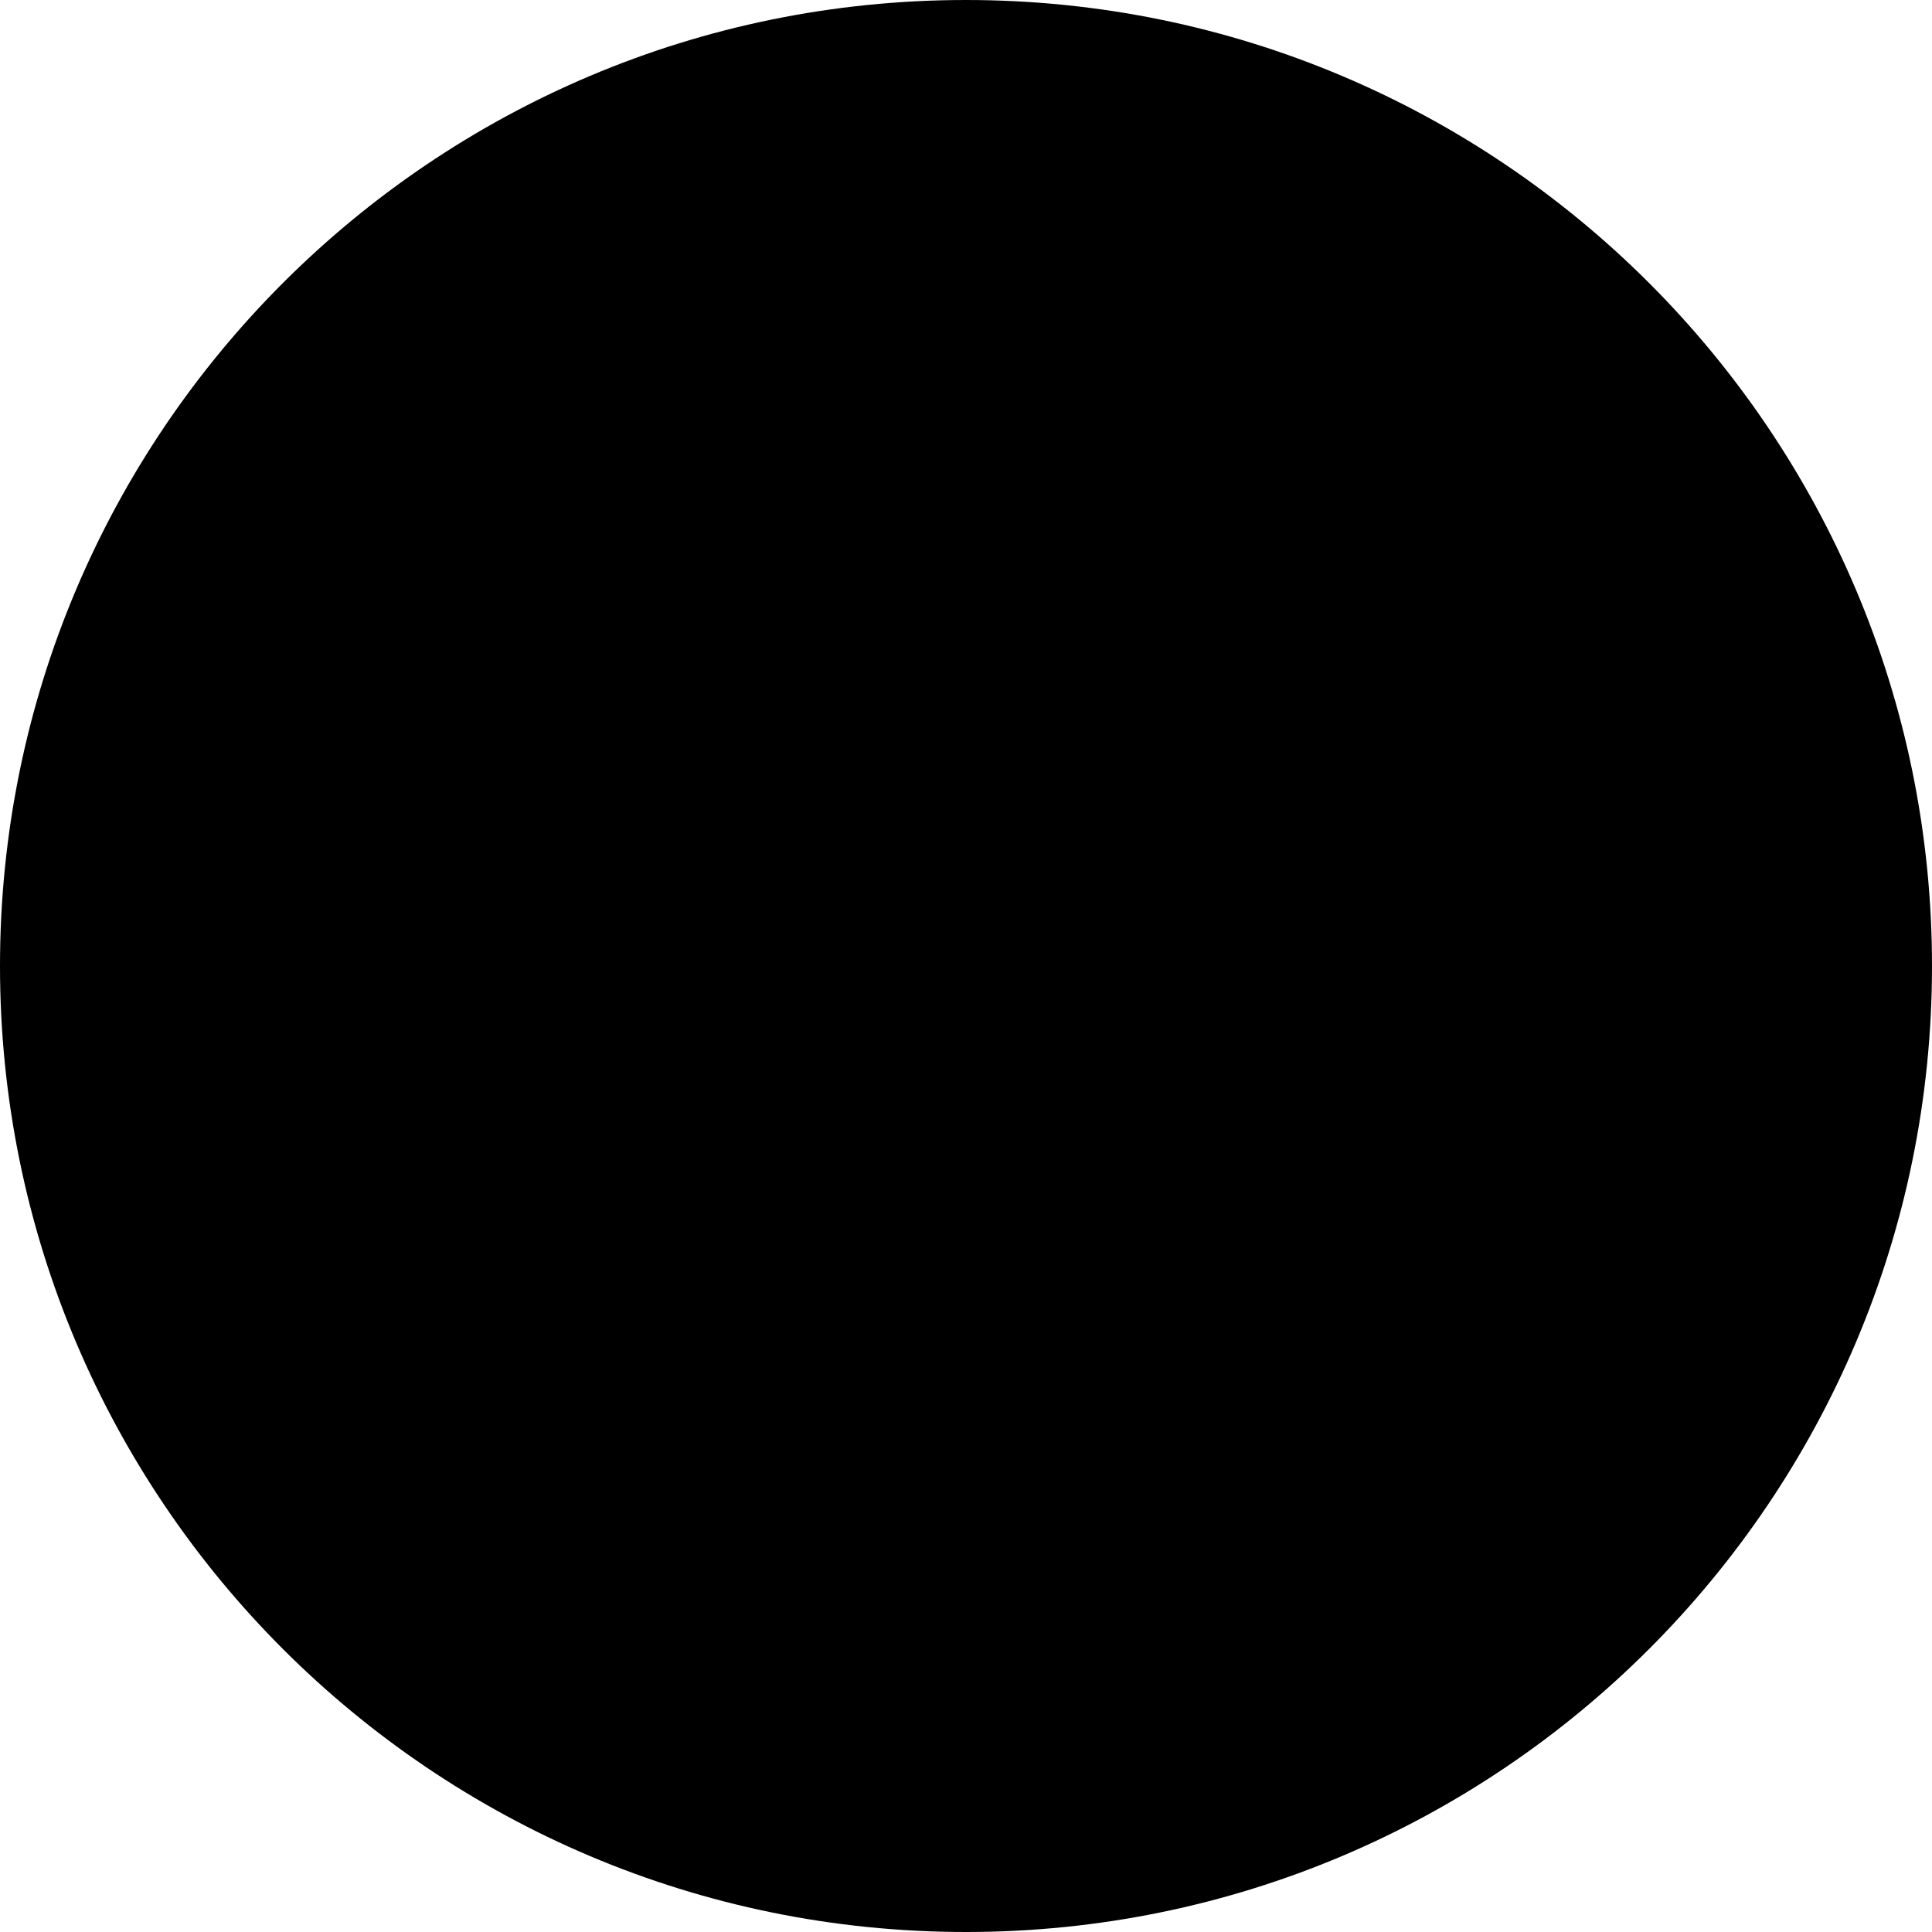
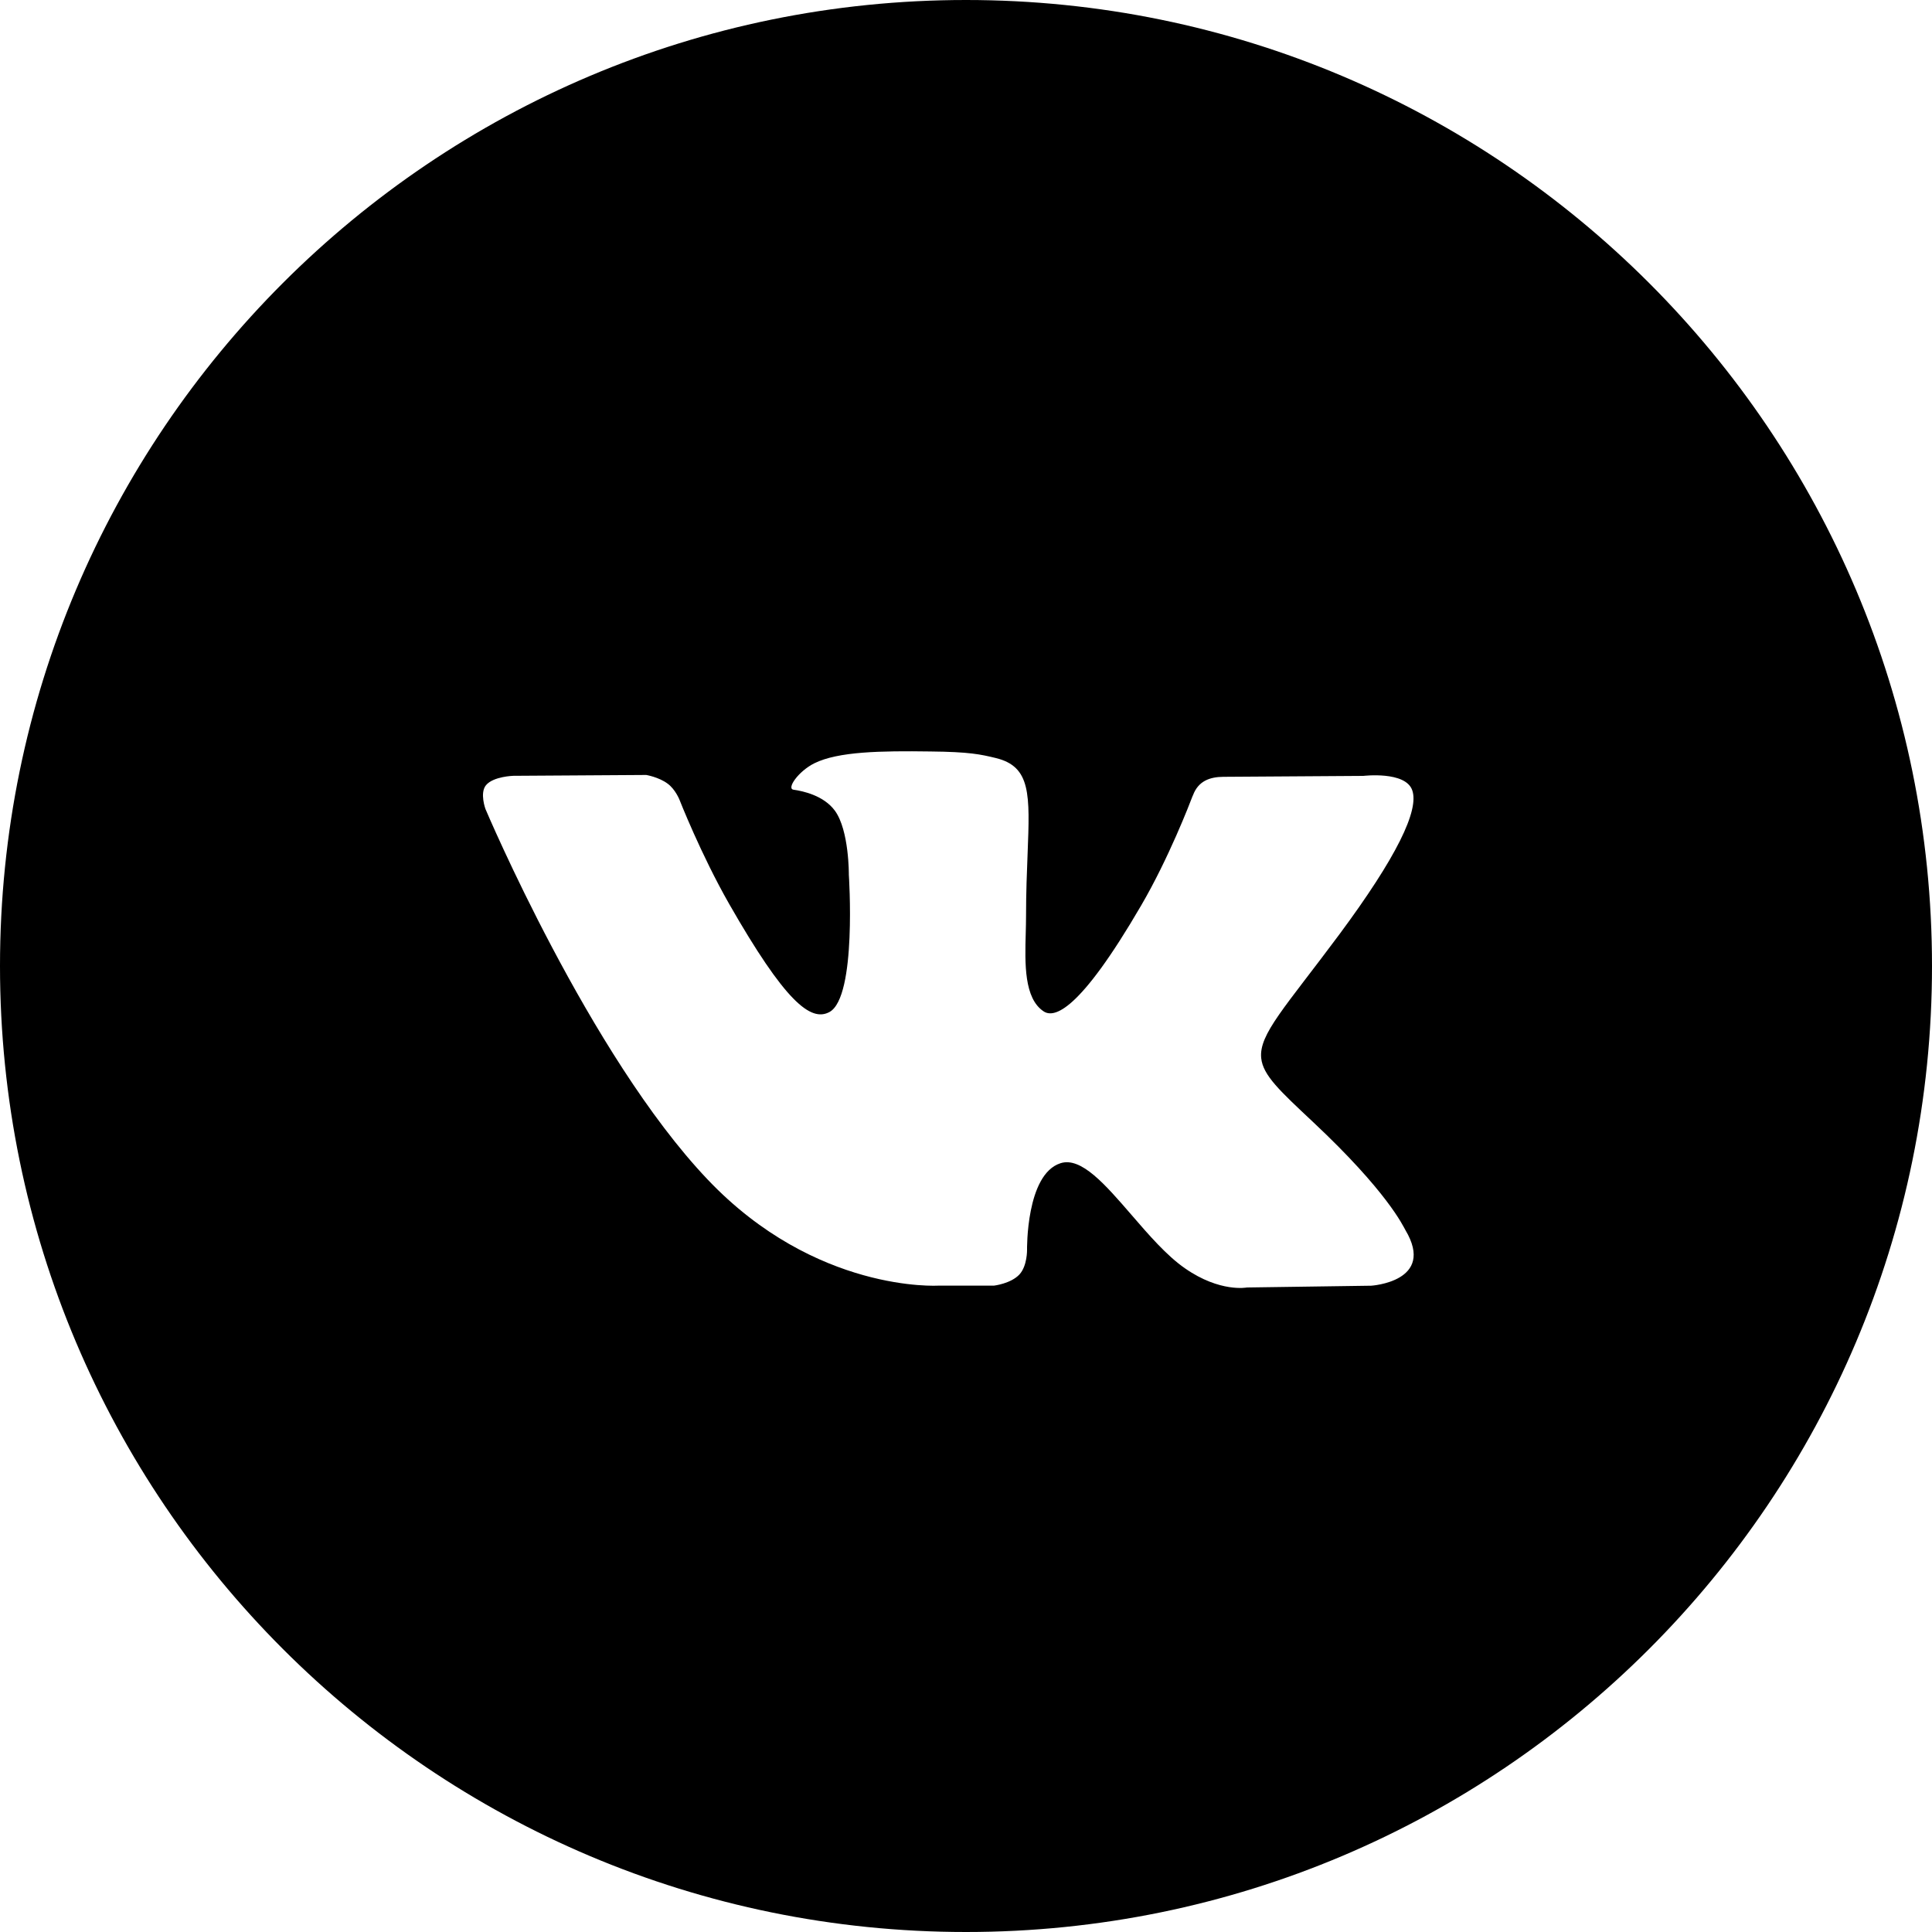
<svg xmlns="http://www.w3.org/2000/svg" width="25" height="25" viewBox="0 0 25 25" id="logo-vk">
-   <path d="M12.5 0C5.597 0 0 5.597 0 12.5C0 19.403 5.597 25 12.5 25C19.403 25 25 19.403 25 12.5C25 5.597 19.403 0 12.5 0Z" />
-   <path d="M13.723 15.052C14.165 14.909 14.732 15.996 15.335 16.413C15.788 16.728 16.135 16.66 16.135 16.66L17.743 16.637C17.743 16.637 18.584 16.585 18.187 15.917C18.154 15.862 17.954 15.422 16.99 14.518C15.982 13.572 16.118 13.725 17.332 12.09C18.071 11.093 18.367 10.484 18.274 10.224C18.186 9.975 17.642 10.04 17.642 10.04L15.831 10.052C15.654 10.053 15.505 10.107 15.437 10.291C15.435 10.293 15.149 11.062 14.767 11.716C13.961 13.101 13.639 13.174 13.506 13.088C13.2 12.887 13.277 12.283 13.277 11.854C13.277 10.512 13.477 9.953 12.886 9.809C12.688 9.76 12.543 9.729 12.039 9.724C11.395 9.715 10.847 9.724 10.537 9.877C10.331 9.98 10.173 10.206 10.269 10.219C10.389 10.236 10.659 10.293 10.804 10.491C10.989 10.746 10.984 11.319 10.984 11.319C10.984 11.319 11.09 12.899 10.734 13.094C10.489 13.229 10.155 12.955 9.436 11.698C9.069 11.055 8.791 10.345 8.791 10.345C8.791 10.345 8.738 10.213 8.64 10.141C8.525 10.055 8.362 10.028 8.362 10.028L6.643 10.039C6.643 10.039 6.384 10.046 6.289 10.16C6.205 10.261 6.282 10.469 6.282 10.469C6.282 10.469 7.629 13.656 9.155 15.261C10.553 16.734 12.142 16.636 12.142 16.636H12.862C12.862 16.636 13.08 16.611 13.191 16.492C13.294 16.381 13.29 16.172 13.29 16.172C13.29 16.172 13.275 15.195 13.723 15.052Z" />
+   <path fill-rule="evenodd" clip-rule="evenodd" d="M0 12.5C0 5.597 5.597 0 12.5 0C19.403 0 25 5.597 25 12.5C25 19.403 19.403 25 12.5 25C5.597 25 0 19.403 0 12.5ZM14.641 15.72C14.302 15.328 13.99 14.966 13.723 15.052C13.275 15.195 13.29 16.172 13.29 16.172C13.29 16.172 13.294 16.381 13.191 16.492C13.079 16.611 12.862 16.636 12.862 16.636H12.142C12.142 16.636 10.553 16.734 9.155 15.261C7.629 13.656 6.282 10.469 6.282 10.469C6.282 10.469 6.205 10.261 6.289 10.16C6.384 10.046 6.643 10.039 6.643 10.039L8.362 10.028C8.362 10.028 8.525 10.055 8.64 10.141C8.738 10.213 8.791 10.345 8.791 10.345C8.791 10.345 9.069 11.055 9.436 11.698C10.155 12.955 10.489 13.229 10.734 13.095C11.09 12.899 10.984 11.319 10.984 11.319C10.984 11.319 10.989 10.746 10.804 10.491C10.659 10.293 10.389 10.236 10.269 10.219C10.173 10.206 10.331 9.98 10.537 9.877C10.847 9.724 11.395 9.715 12.039 9.724C12.543 9.729 12.688 9.761 12.886 9.809C13.341 9.92 13.327 10.278 13.297 11.05C13.288 11.279 13.277 11.546 13.277 11.854C13.277 11.924 13.275 11.998 13.273 12.075C13.262 12.469 13.25 12.92 13.506 13.088C13.639 13.174 13.961 13.101 14.767 11.716C15.123 11.106 15.396 10.396 15.432 10.301L15.437 10.291C15.505 10.107 15.654 10.053 15.831 10.052L17.642 10.04C17.642 10.04 18.186 9.975 18.274 10.225C18.367 10.484 18.071 11.093 17.332 12.09C16.629 13.036 16.288 13.384 16.32 13.692C16.343 13.916 16.565 14.119 16.99 14.518C17.954 15.422 18.154 15.862 18.186 15.917C18.584 16.585 17.743 16.637 17.743 16.637L16.135 16.66C16.135 16.66 15.788 16.728 15.335 16.413C15.096 16.248 14.863 15.977 14.641 15.72Z" />
</svg>
